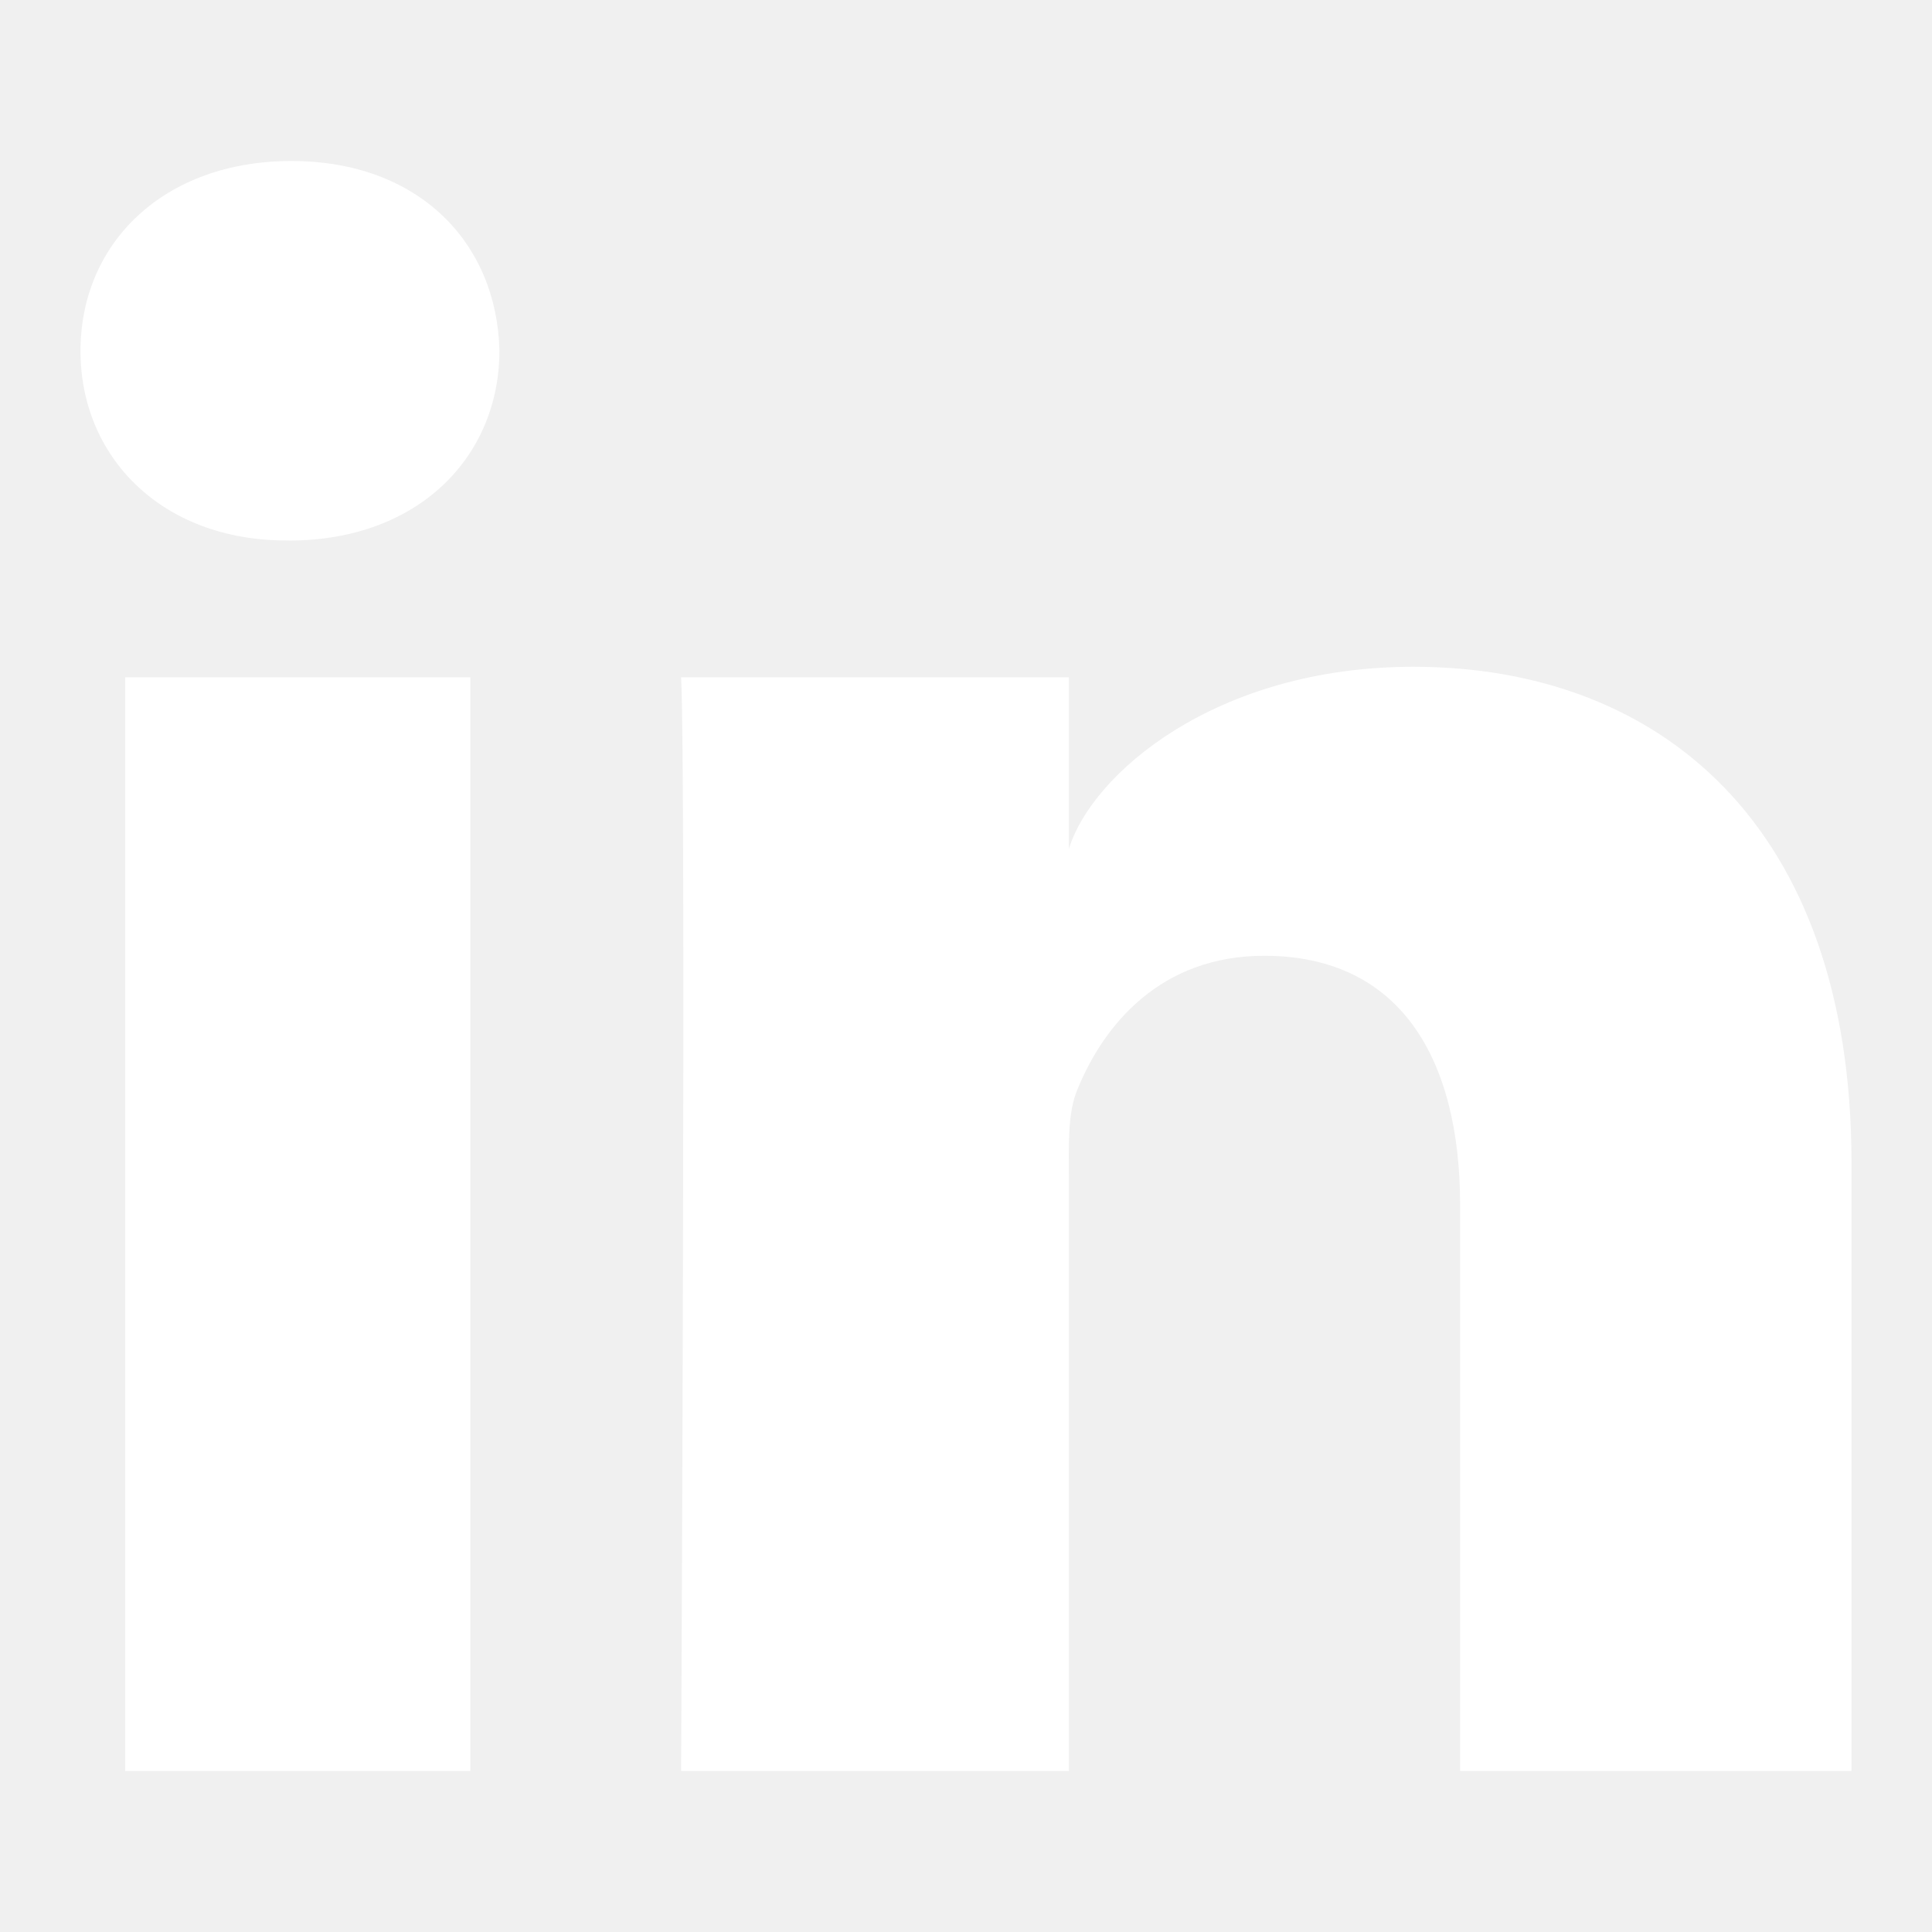
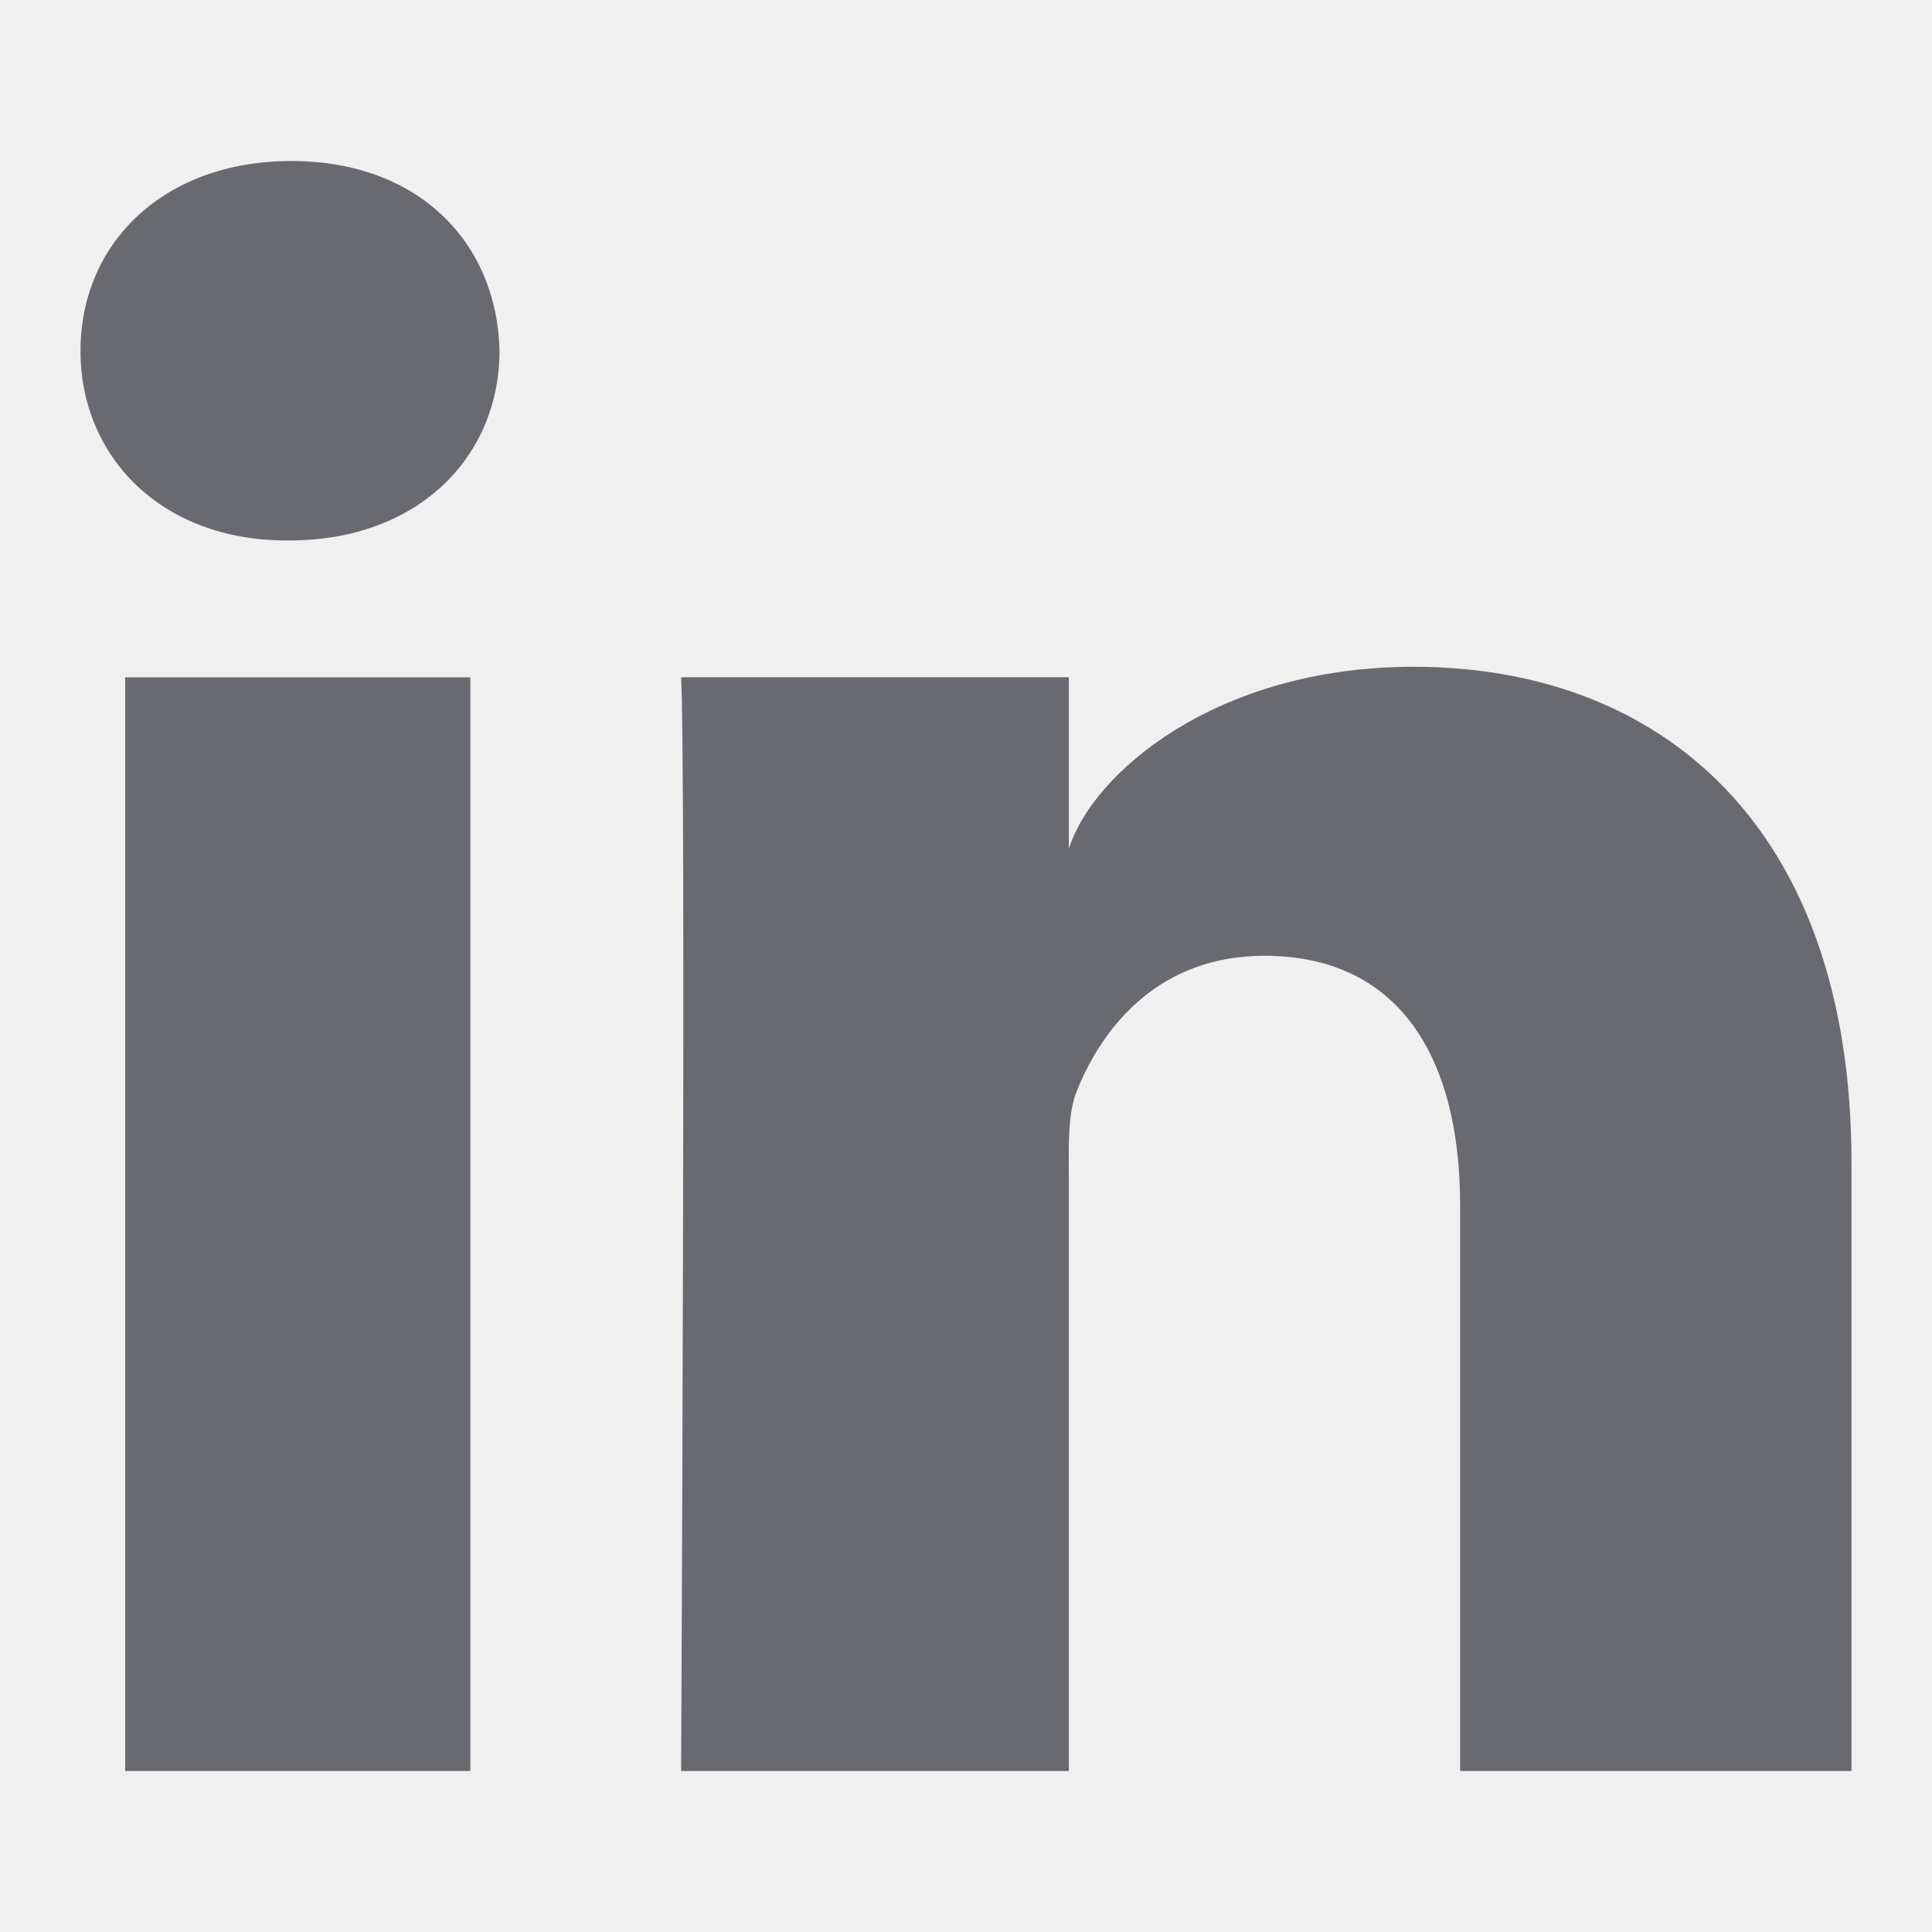
- <svg xmlns="http://www.w3.org/2000/svg" class="icon" width="24" height="24" viewBox="0 0 24 24">
-   <g fill="none" fill-rule="evenodd">
-     <g fill="#FFFFFF" fill-rule="nonzero">
-       <g>
-         <path d="M23 22h-4.862v-7.03c0-1.841-.76-3.097-2.433-3.097-1.28 0-1.991.847-2.322 1.664-.124.294-.105.702-.105 1.11V22H8.461s.062-12.454 0-13.586h4.817v2.132c.285-.933 1.824-2.263 4.28-2.263 3.048 0 5.442 1.954 5.442 6.162V22zM3.59 6.714h-.031C2.006 6.714 1 5.675 1 4.36 1 3.017 2.036 2 3.62 2 5.2 2 6.173 3.014 6.204 4.355c0 1.317-1.004 2.36-2.615 2.36zm-2.035 1.7h4.288V22H1.555V8.414z" transform="translate(-332 -388) translate(212 388) translate(120)" />
-       </g>
-     </g>
-   </g>
+ <svg xmlns="http://www.w3.org/2000/svg" width="24" height="24" viewBox="0 0 24 24" fill="none">
+   <path fill-rule="evenodd" clip-rule="evenodd" d="M3.59 6.714H3.559C2.006 6.714 1 5.675 1 4.359C1 3.017 2.036 2 3.619 2C5.201 2 6.174 3.014 6.205 4.355C6.205 5.672 5.201 6.714 3.59 6.714ZM23 22H18.138V14.969C18.138 13.129 17.377 11.873 15.705 11.873C14.425 11.873 13.714 12.72 13.383 13.537C13.274 13.796 13.275 14.143 13.277 14.501L13.277 14.502C13.278 14.55 13.278 14.599 13.278 14.648V22H8.461C8.461 22 8.523 9.546 8.461 8.413H13.278V10.546C13.563 9.613 15.102 8.283 17.558 8.283C20.606 8.283 23 10.237 23 14.445V22ZM5.843 8.414H1.555V22H5.843V8.414Z" fill="#686A70" />
</svg>
